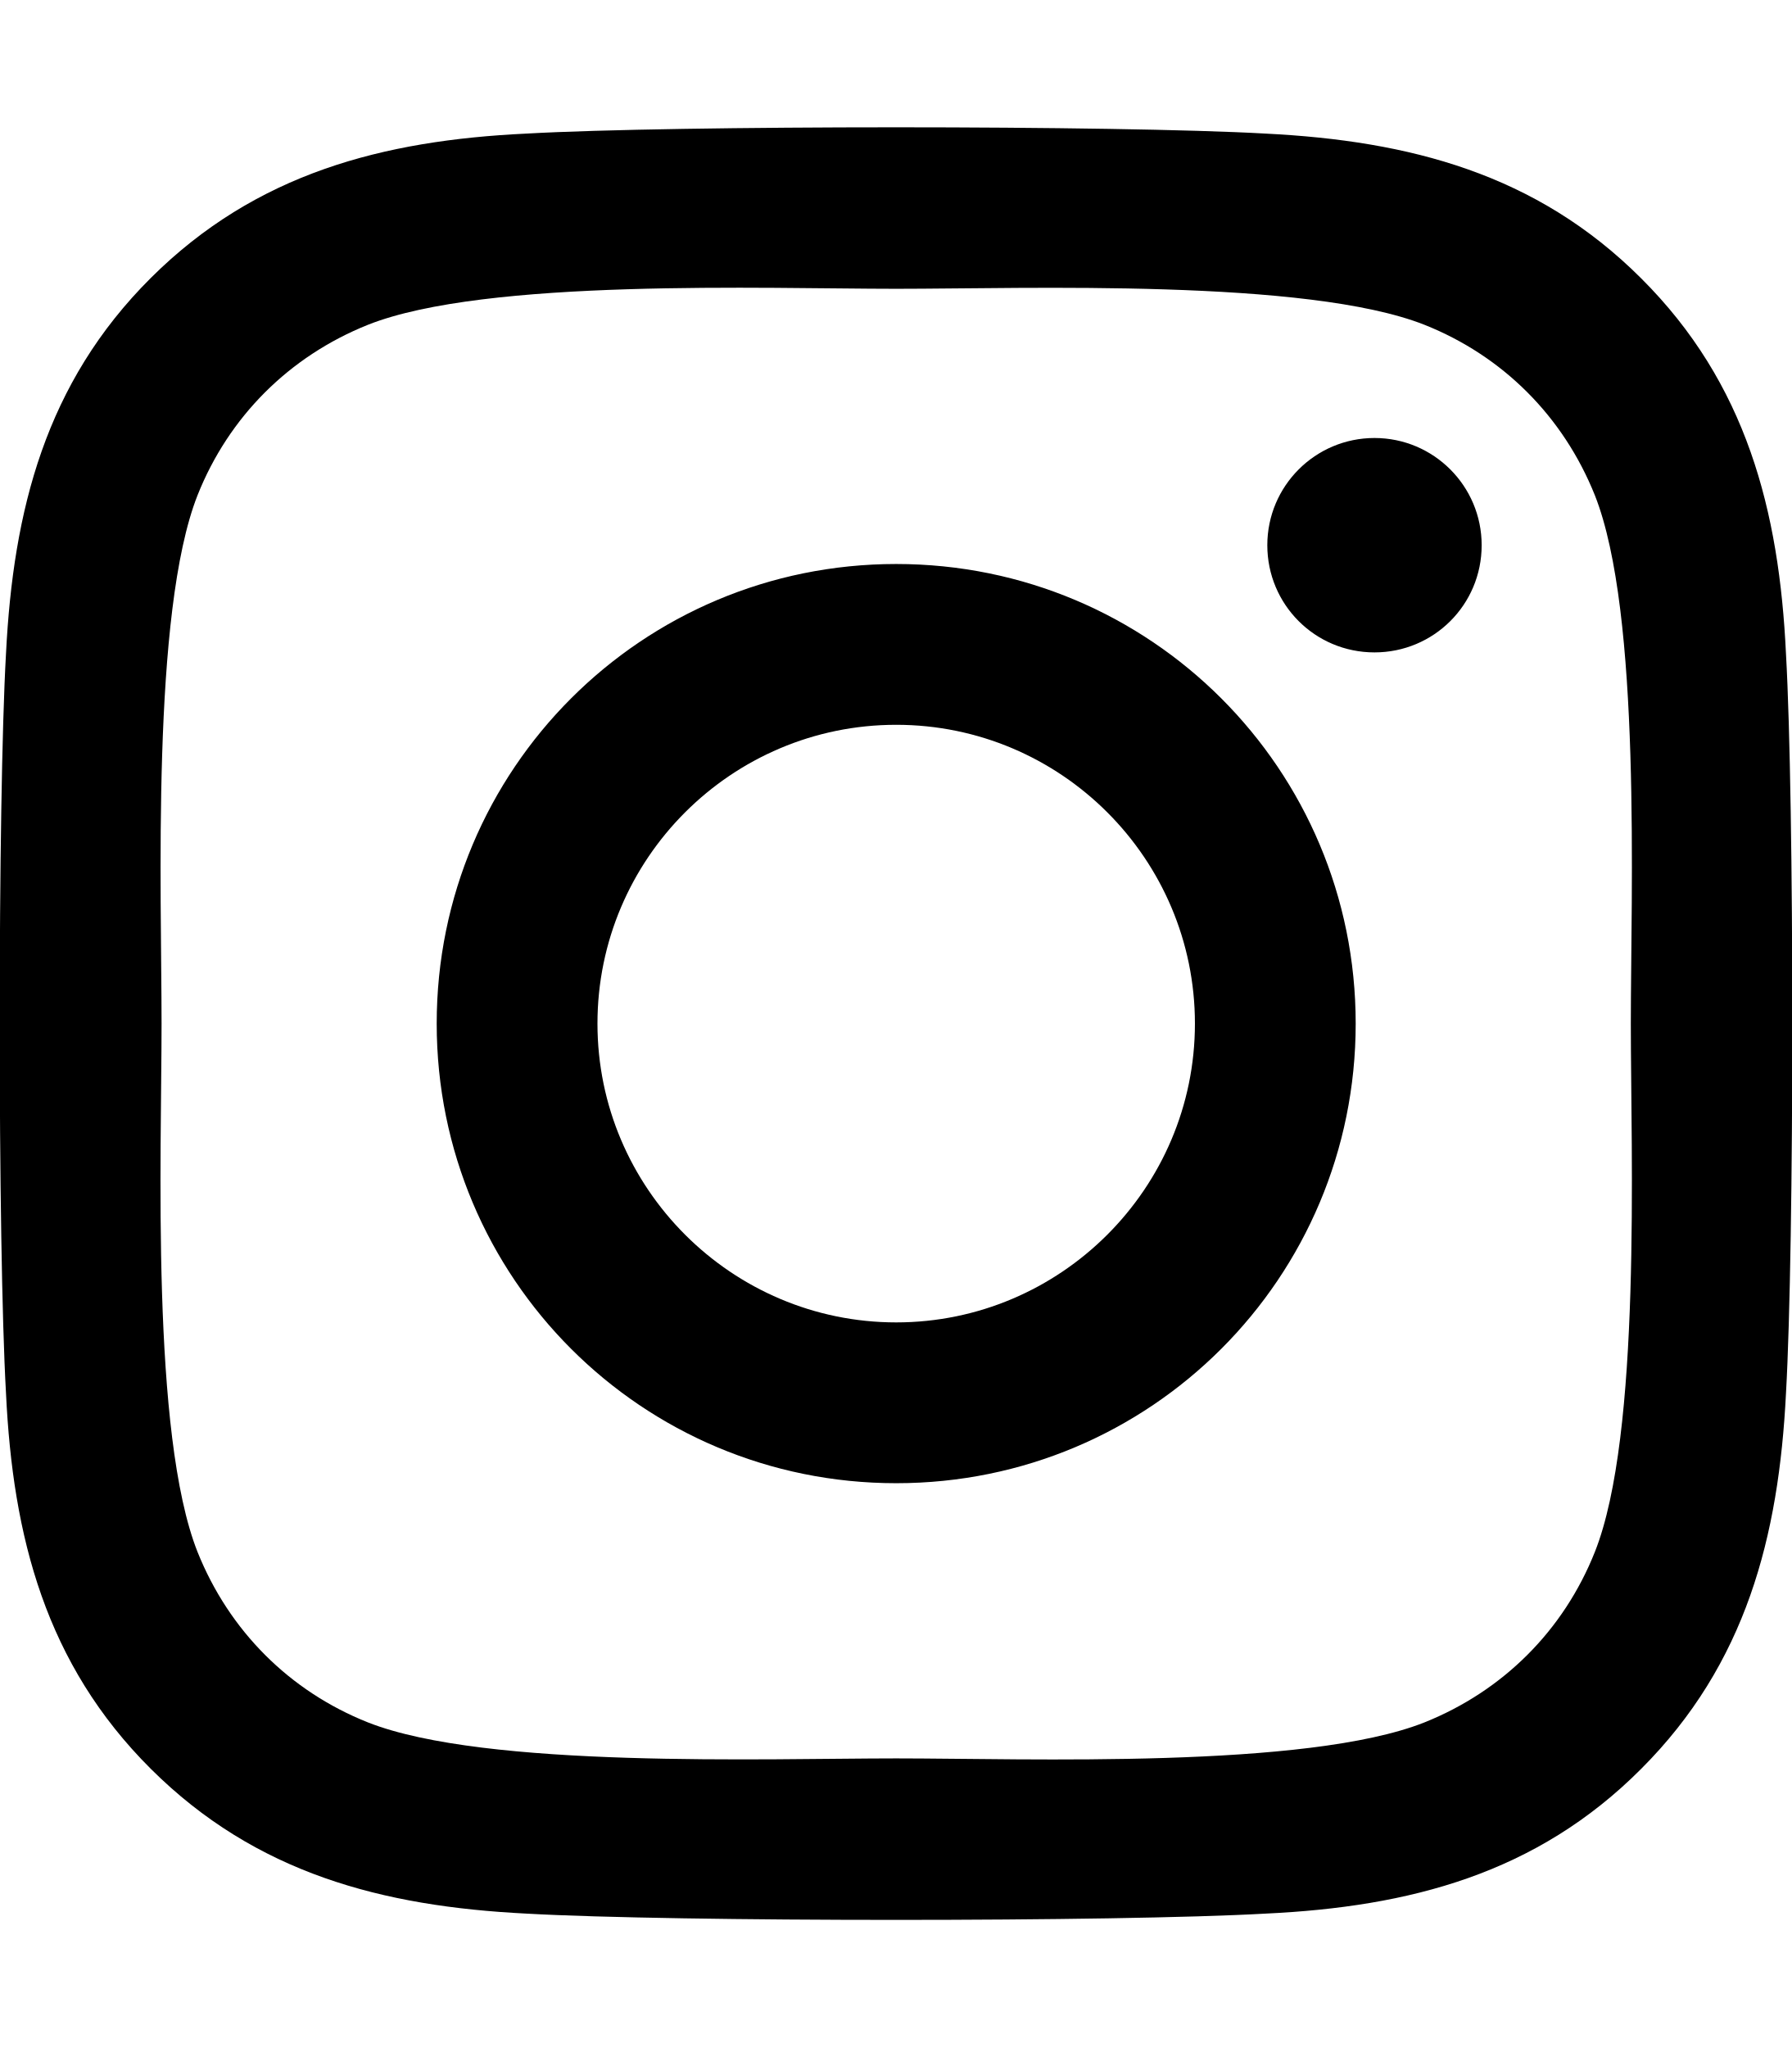
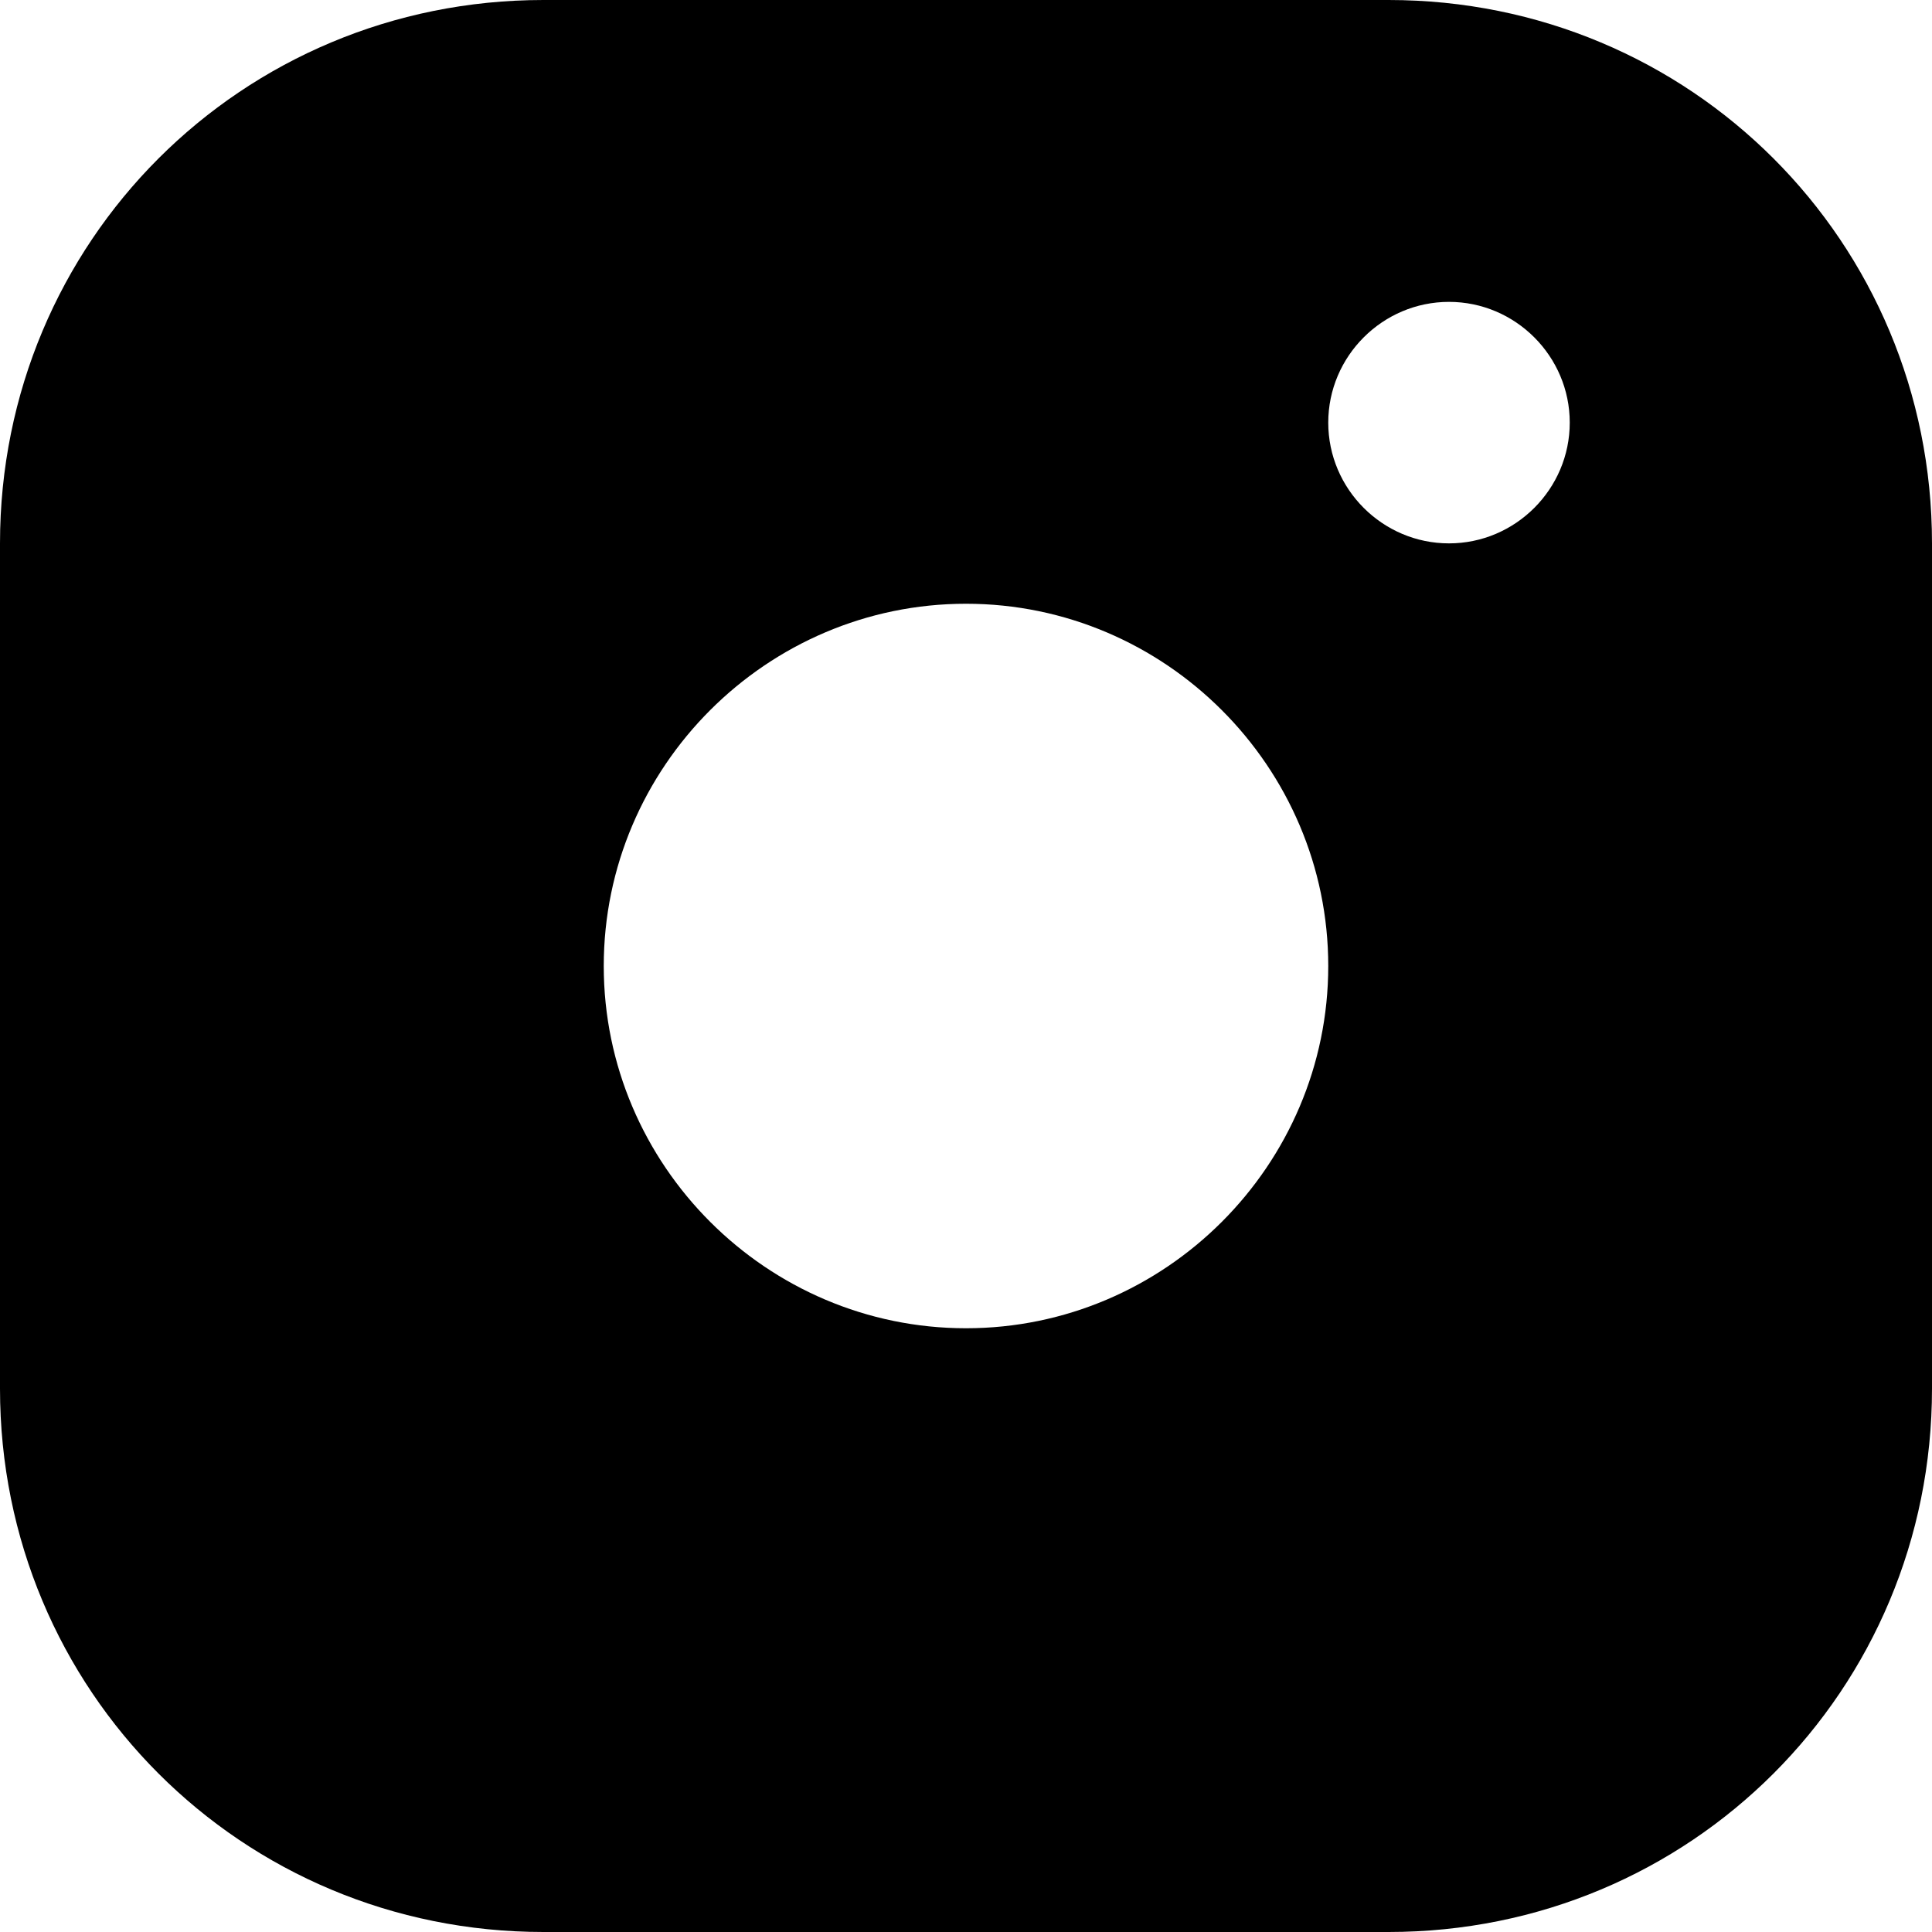
- <svg xmlns="http://www.w3.org/2000/svg" viewBox="0 0 448 512">
-   <path d="M224.1 141c-63.6 0-114.9 51.3-114.9 114.9s51.3 114.9 114.9 114.9S339 319.5 339 255.9 287.7 141 224.1 141zm0 189.6c-41.1 0-74.7-33.5-74.7-74.7s33.5-74.7 74.7-74.7 74.7 33.5 74.7 74.7-33.6 74.7-74.7 74.7zm146.4-194.3c0 14.9-12 26.8-26.8 26.8-14.9 0-26.8-12-26.8-26.8s12-26.8 26.8-26.8 26.8 12 26.8 26.8zm76.1 27.2c-1.7-35.9-9.9-67.7-36.2-93.9-26.2-26.2-58-34.4-93.9-36.2-37-2.1-147.9-2.1-184.9 0-35.8 1.7-67.6 9.9-93.9 36.1s-34.4 58-36.2 93.9c-2.1 37-2.1 147.9 0 184.9 1.7 35.9 9.9 67.7 36.2 93.9s58 34.4 93.9 36.2c37 2.1 147.9 2.1 184.9 0 35.9-1.7 67.7-9.9 93.9-36.2 26.2-26.2 34.4-58 36.2-93.9 2.1-37 2.1-147.8 0-184.8zM398.8 388c-7.8 19.6-22.9 34.7-42.6 42.6-29.5 11.7-99.5 9-132.1 9s-102.7 2.6-132.1-9c-19.6-7.8-34.7-22.9-42.6-42.6-11.7-29.5-9-99.5-9-132.1s-2.6-102.7 9-132.1c7.8-19.6 22.9-34.7 42.6-42.6 29.5-11.7 99.5-9 132.1-9s102.7-2.6 132.1 9c19.6 7.8 34.7 22.9 42.6 42.6 11.7 29.5 9 99.5 9 132.1s2.7 102.7-9 132.1z" />
+ <svg xmlns="http://www.w3.org/2000/svg" fill="#000000" height="800px" width="800px" version="1.1" id="Icons" viewBox="0 0 32 32" xml:space="preserve">
+   <path d="M23,0H9C4,0,0,4,0,9v6v8c0,5,4,9,9,9h14c5,0,9-4,9-9v-8V9C32,4,28,0,23,0z M16,10c3.3,0,6,2.7,6,6s-2.7,6-6,6s-6-2.7-6-6  S12.7,10,16,10z M22,7c0-1.1,0.9-2,2-2s2,0.9,2,2s-0.9,2-2,2S22,8.1,22,7z" />
</svg>
